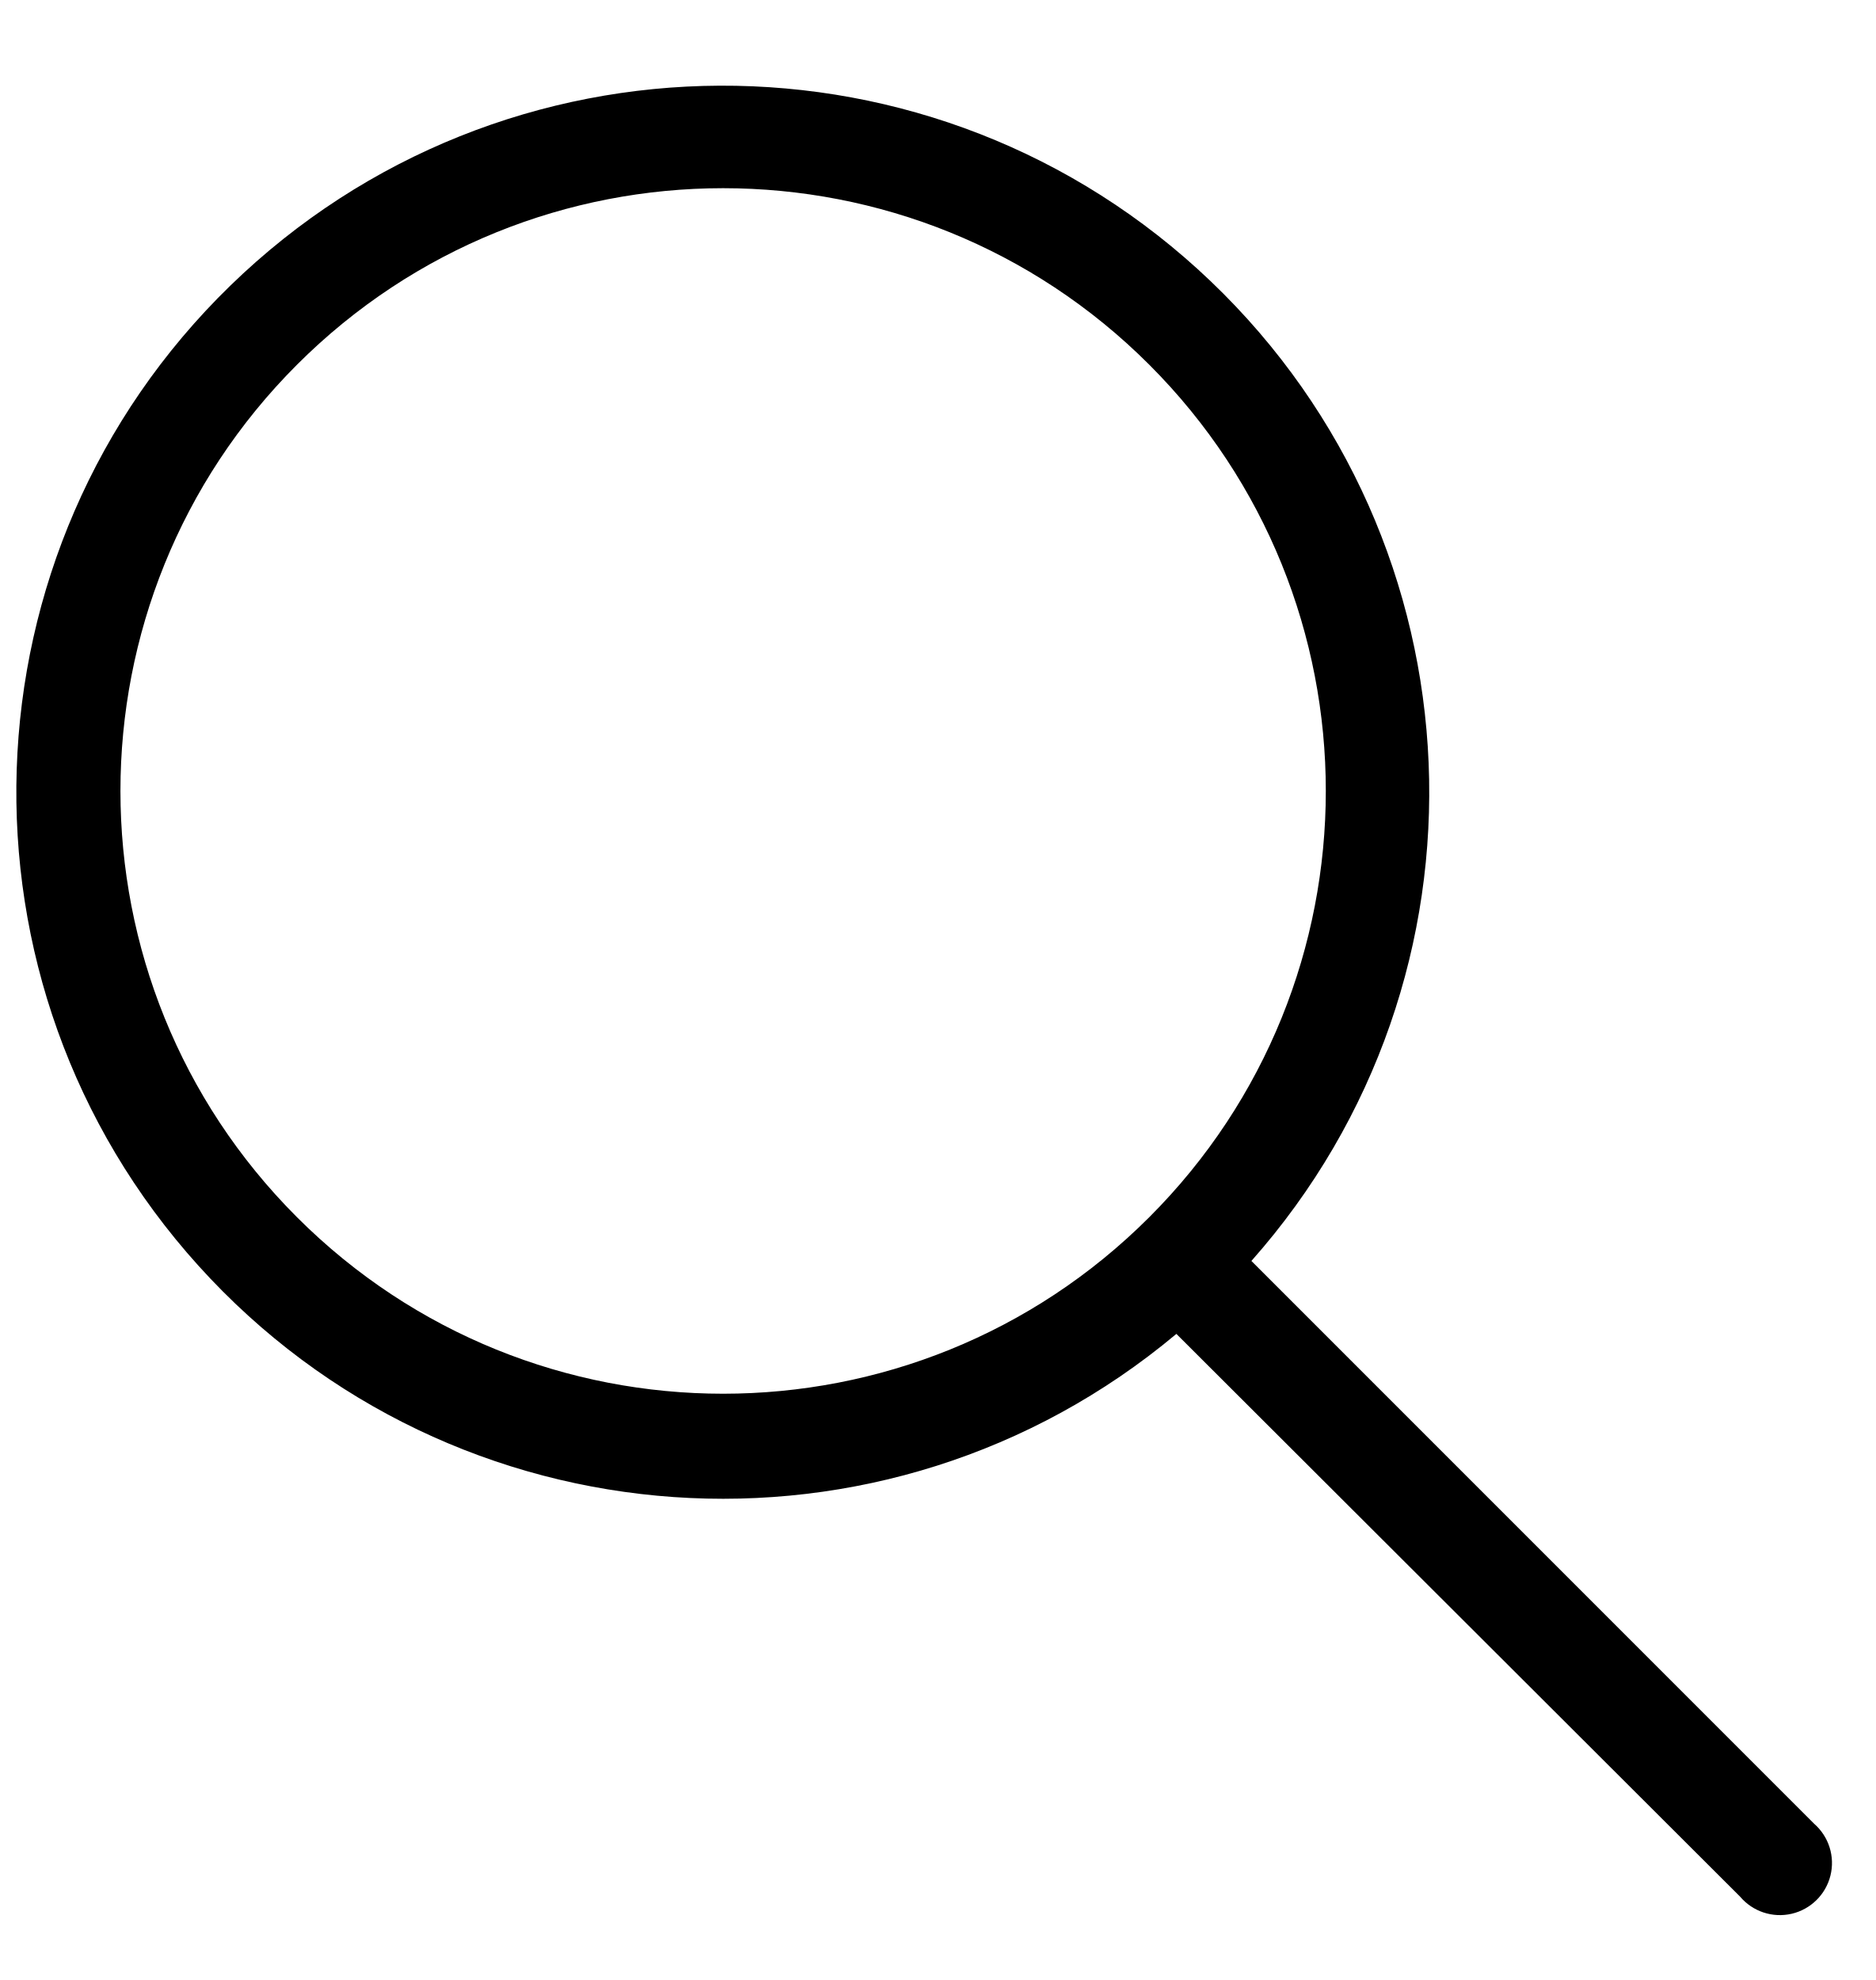
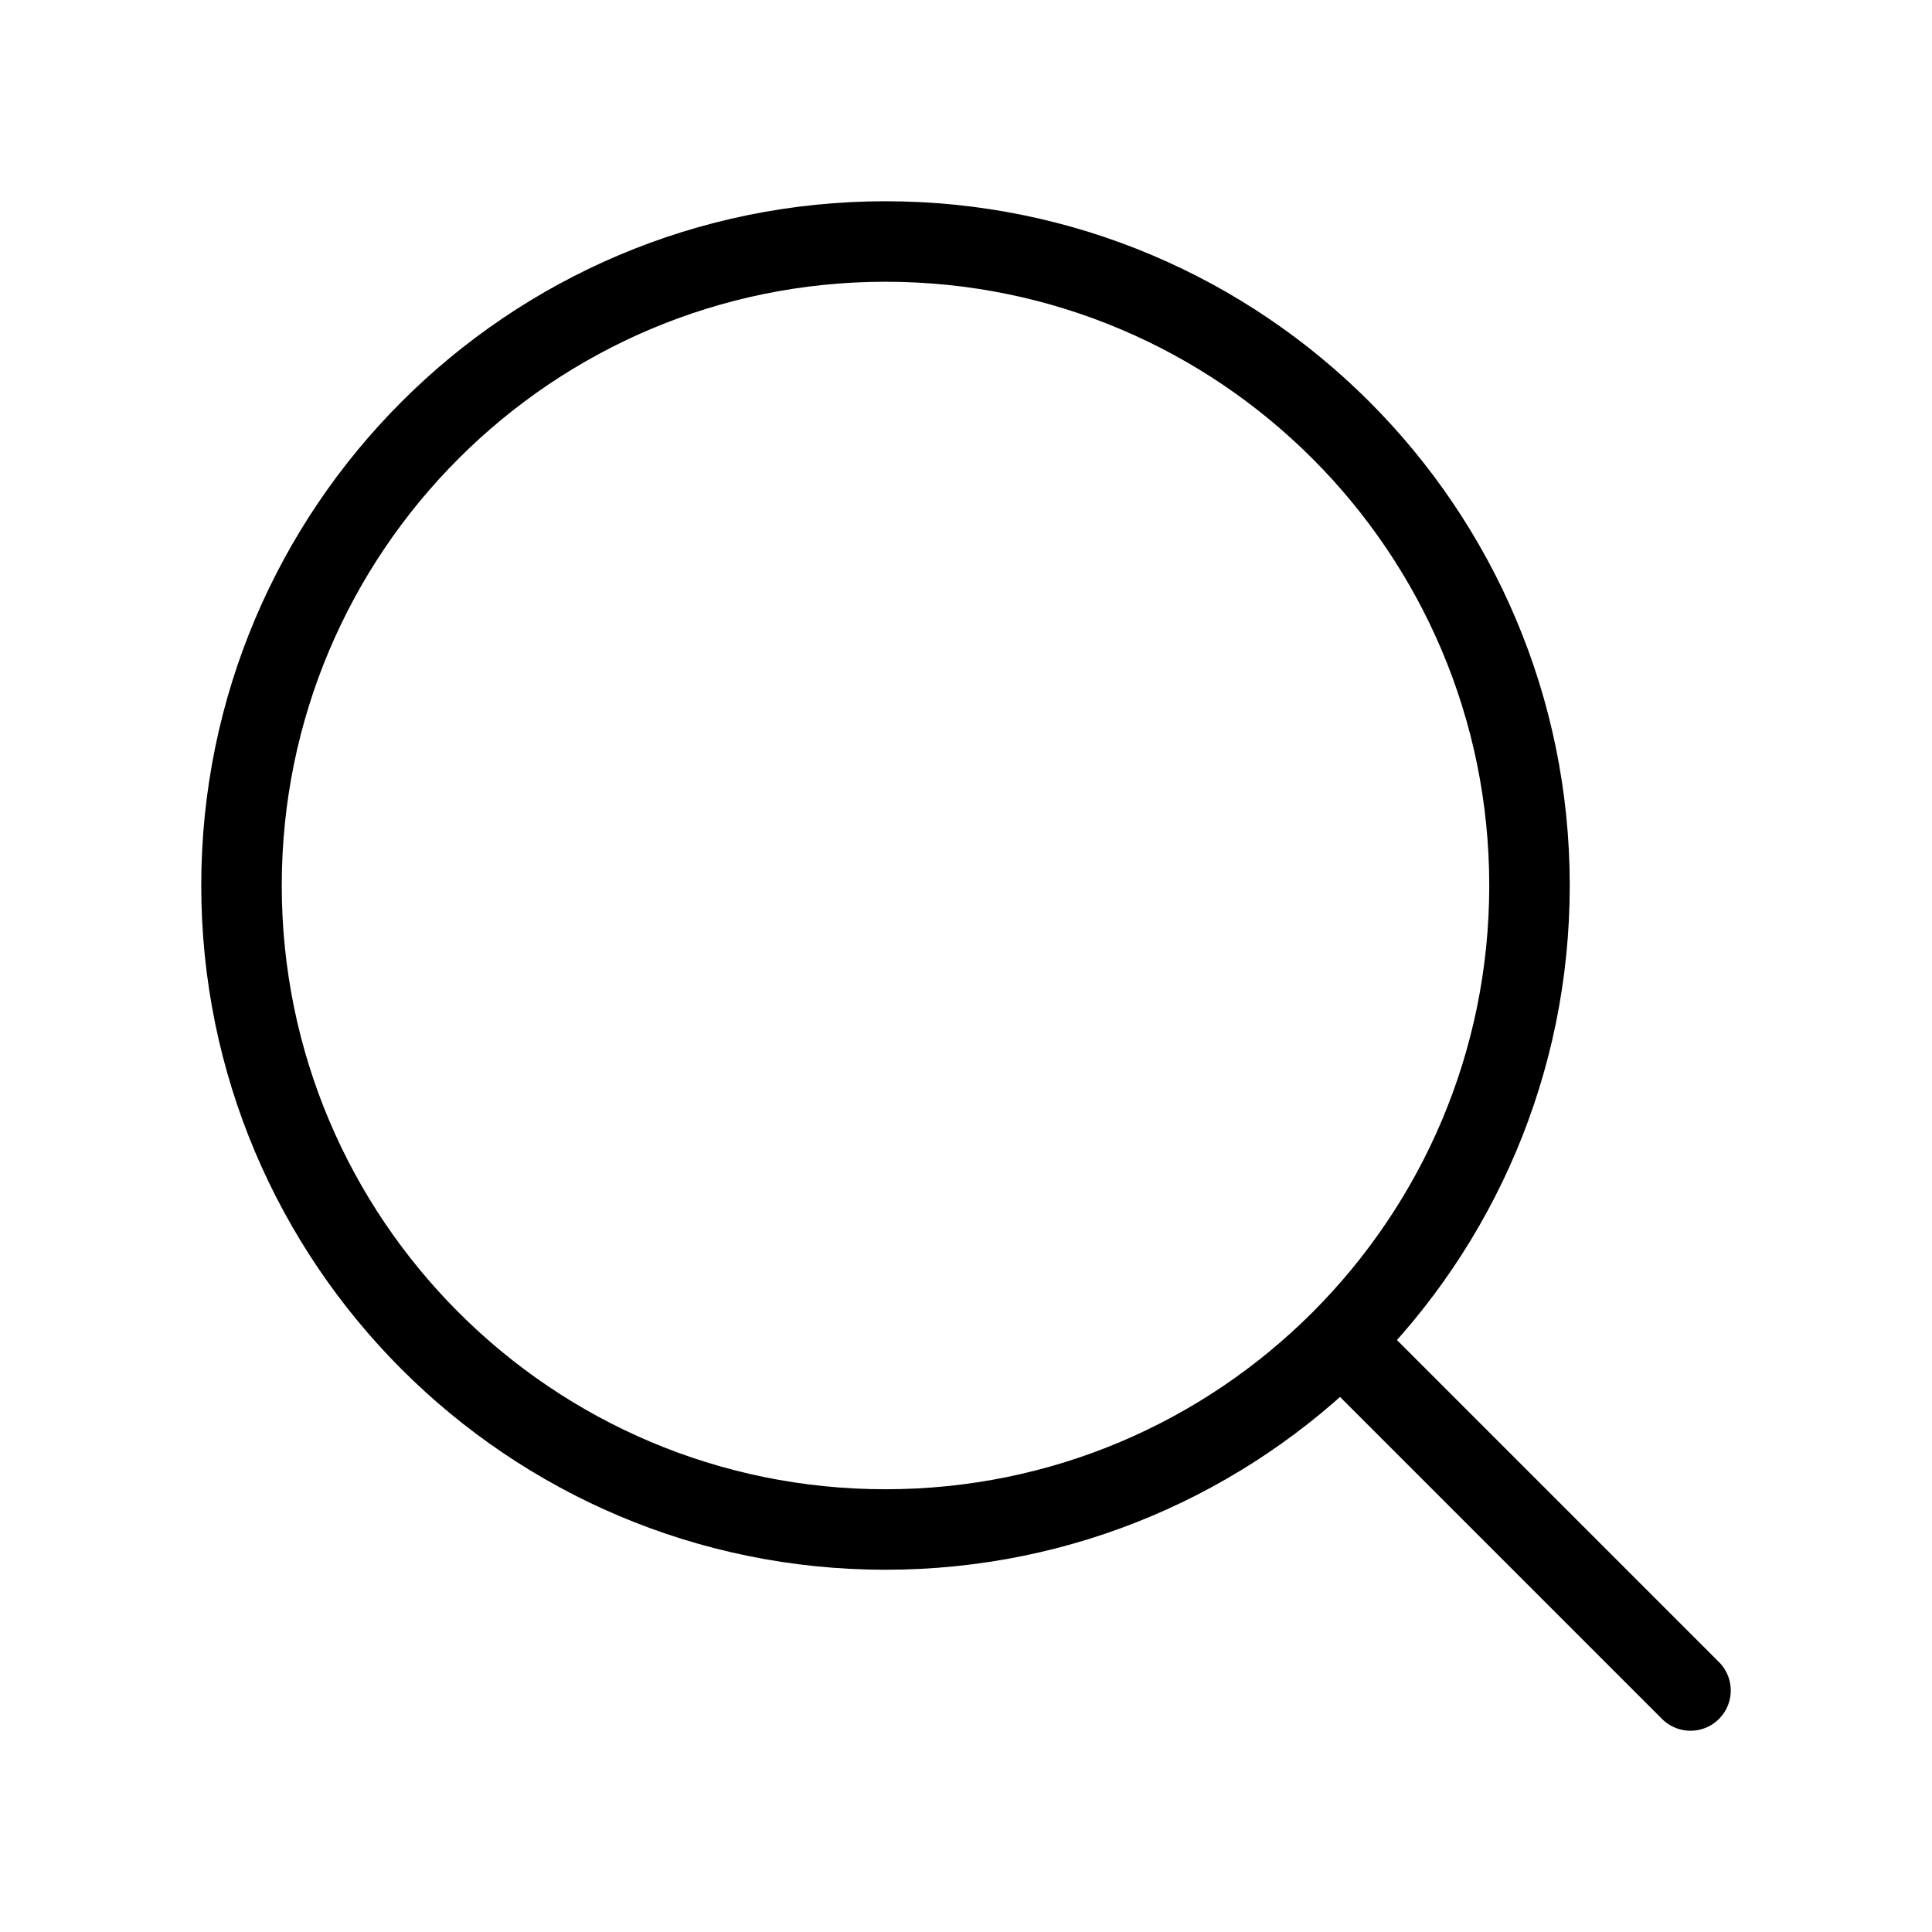
- <svg fill="none" class="icon icon-search" viewBox="0 0 18 19">
-   <path fill="currentColor" fill-rule="evenodd" d="M11.03 11.68A5.784 5.784 0 1 1 2.85 3.5a5.784 5.784 0 0 1 8.18 8.18m.26 1.12a6.78 6.78 0 1 1 .72-.7l5.4 5.4a.5.5 0 1 1-.71.7z" clip-rule="evenodd" />
+ <svg xmlns="http://www.w3.org/2000/svg" width="24" height="24" viewBox="0 0 24 24" fill="none" stroke="currentColor" stroke-width="1" stroke-linecap="round" stroke-linejoin="round" class="icon icon-search lucide lucide-search-icon lucide-search">
+   <circle cx="11" cy="11" r="8" />
+   <path d="m21 21-4.3-4.3" />
</svg>
